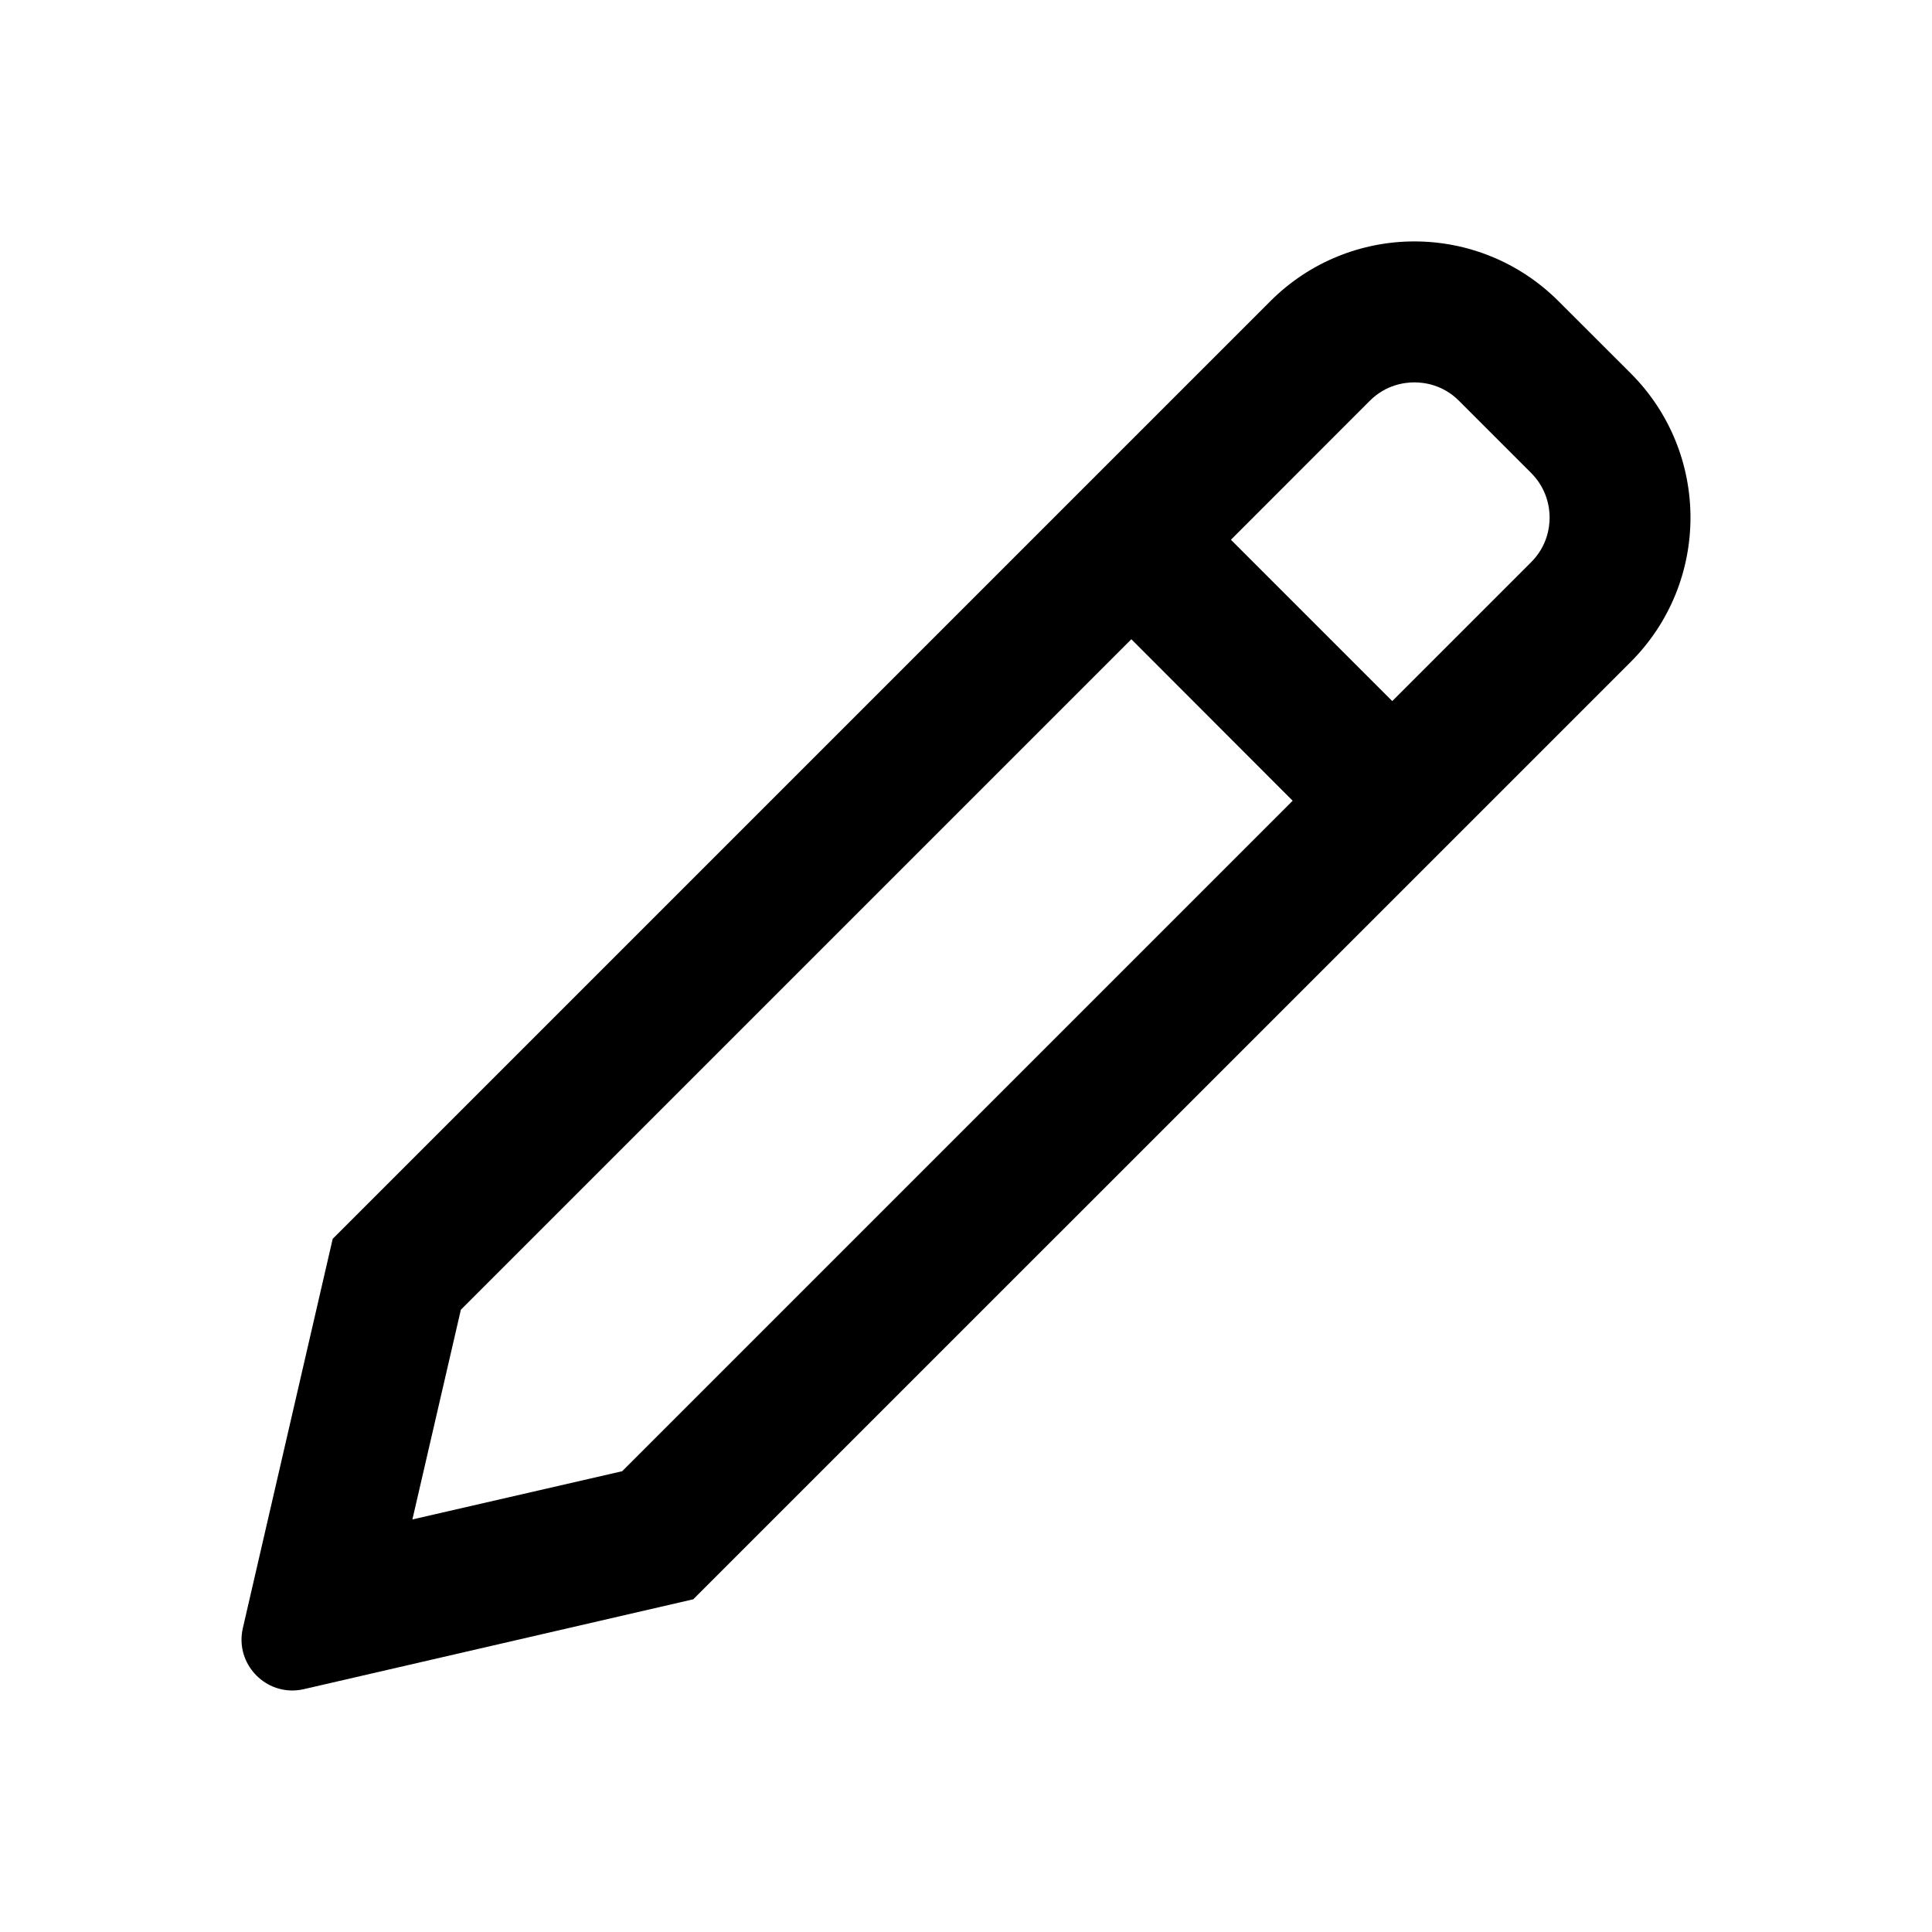
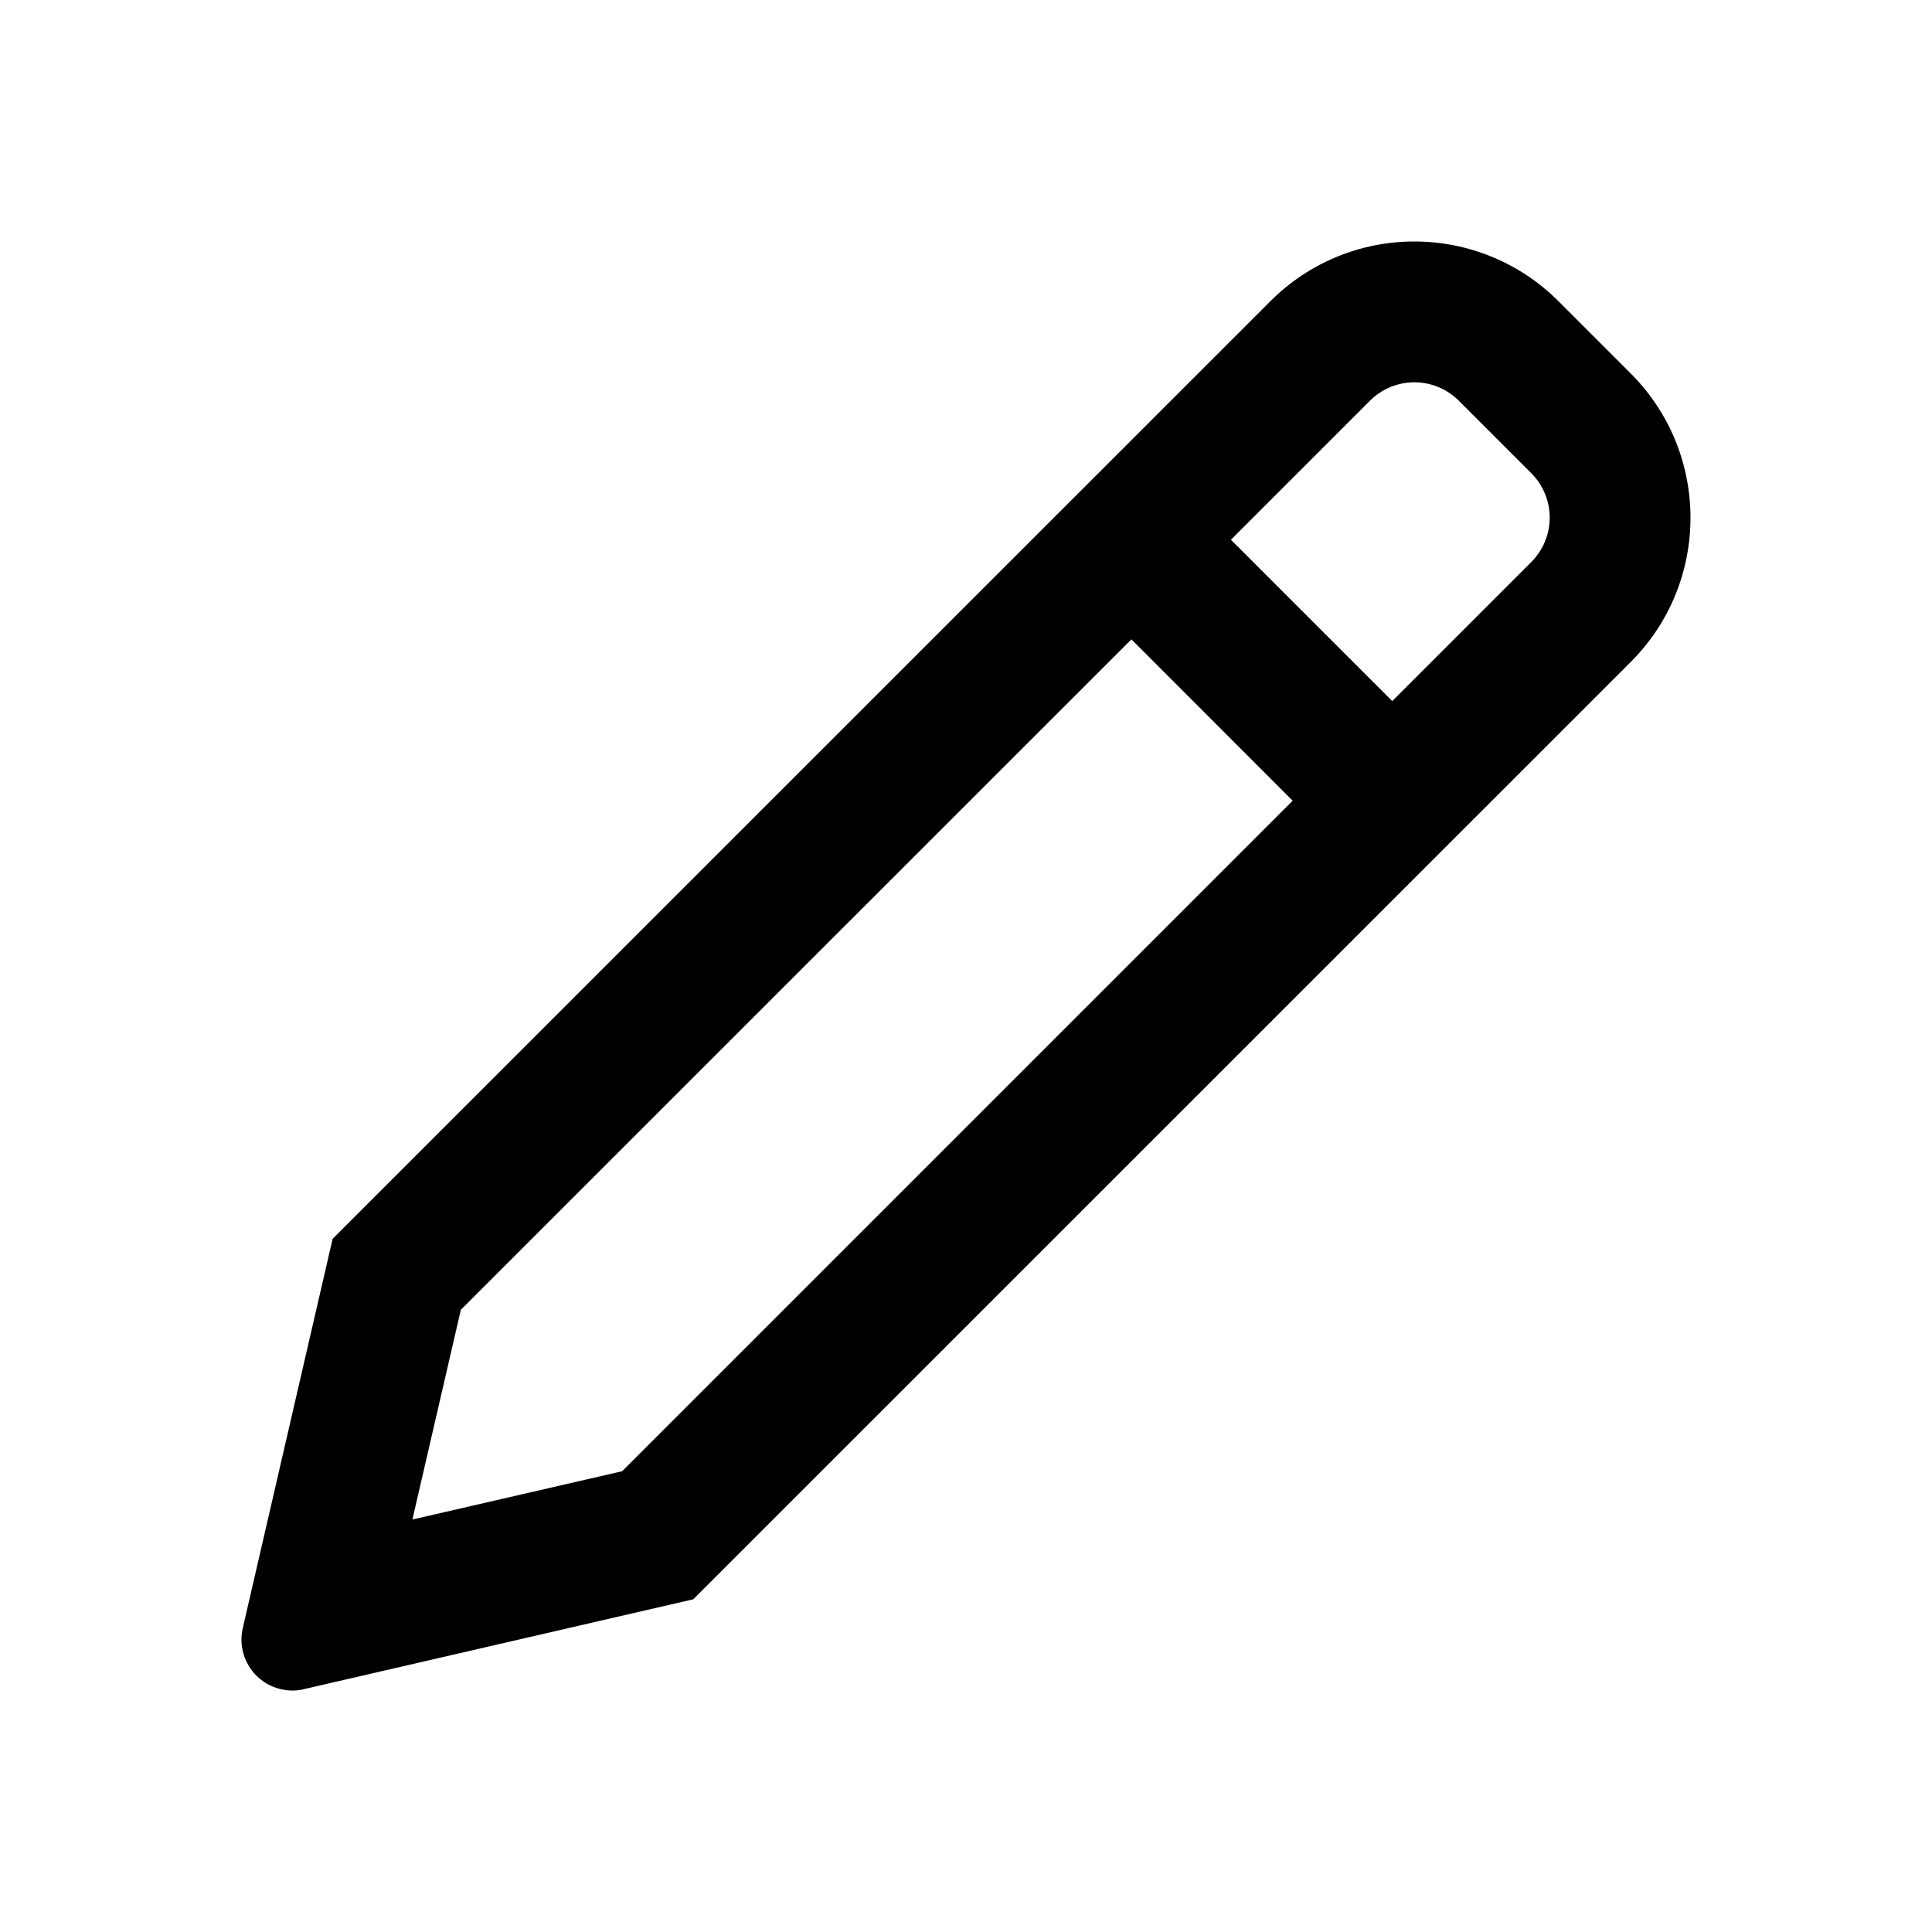
- <svg xmlns="http://www.w3.org/2000/svg" width="24" height="24" viewBox="0 0 24 24">
-   <path fill-rule="evenodd" d="M5.725,16.27 L14.054,7.941 L16.058,9.947 L7.729,18.276 L5.123,18.875 L5.725,16.27 Z M17.016,4.979 C17.216,4.779 17.449,4.75 17.57,4.75 C17.691,4.75 17.925,4.779 18.124,4.979 L19.02,5.875 C19.22,6.075 19.25,6.309 19.25,6.429 C19.25,6.551 19.22,6.785 19.02,6.984 L17.295,8.709 L15.291,6.705 L17.016,4.979 Z M3.776,20.983 L8.612,19.867 L20.258,8.222 C21.247,7.231 21.247,5.628 20.258,4.638 L19.362,3.743 C18.867,3.248 18.219,2.999 17.57,2.999 C16.922,2.999 16.273,3.248 15.779,3.743 L4.133,15.389 L3.017,20.224 C2.923,20.631 3.238,21 3.631,21 C3.679,21 3.727,20.994 3.776,20.983 Z" />
+ <svg xmlns="http://www.w3.org/2000/svg" width="24" height="24" fill="none">
+   <path fill-rule="evenodd" clip-rule="evenodd" d="m5.725 16.27 8.33-8.328 2.003 2.005-8.329 8.329-2.606.6.602-2.606ZM17.016 4.98a.78.78 0 0 1 1.108 0l.896.896a.78.78 0 0 1 0 1.108l-1.725 1.725-2.004-2.004 1.725-1.725ZM3.776 20.983l4.836-1.116L20.258 8.223a2.534 2.534 0 0 0 0-3.583l-.896-.896A2.526 2.526 0 0 0 17.57 3a2.52 2.52 0 0 0-1.79.743L4.132 15.389l-1.116 4.835a.633.633 0 0 0 .76.76Z" fill="#000" />
</svg>
